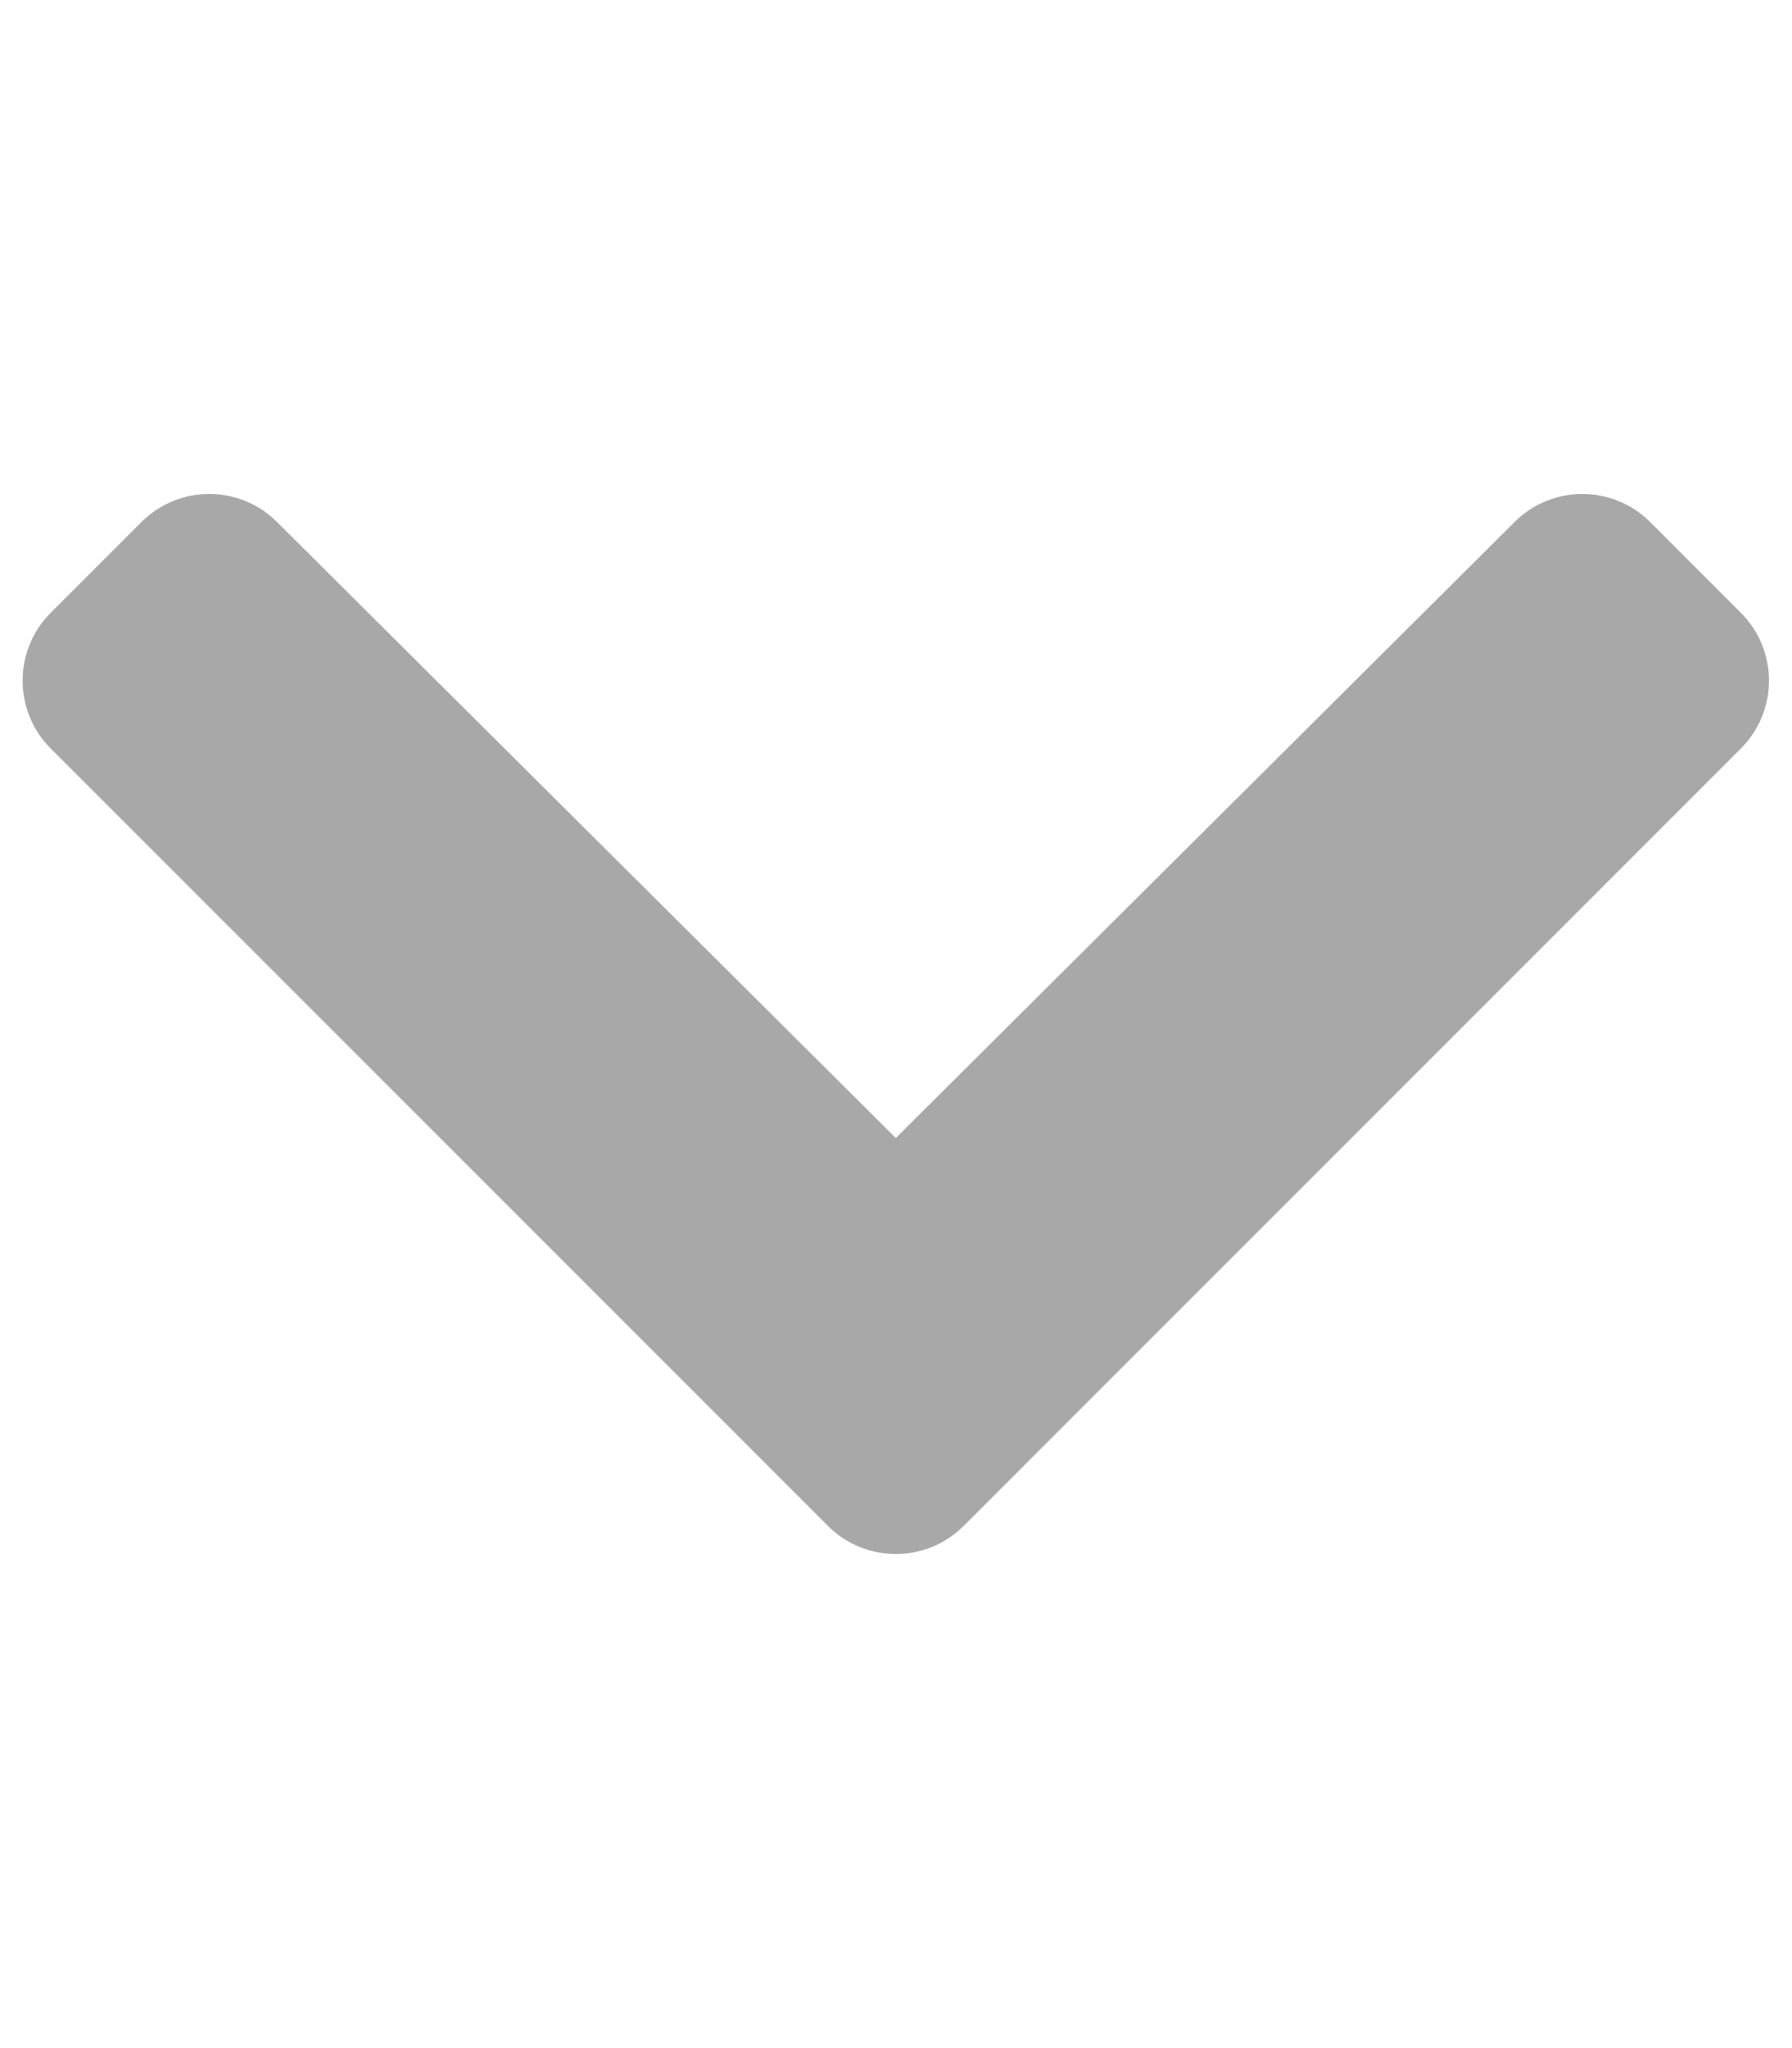
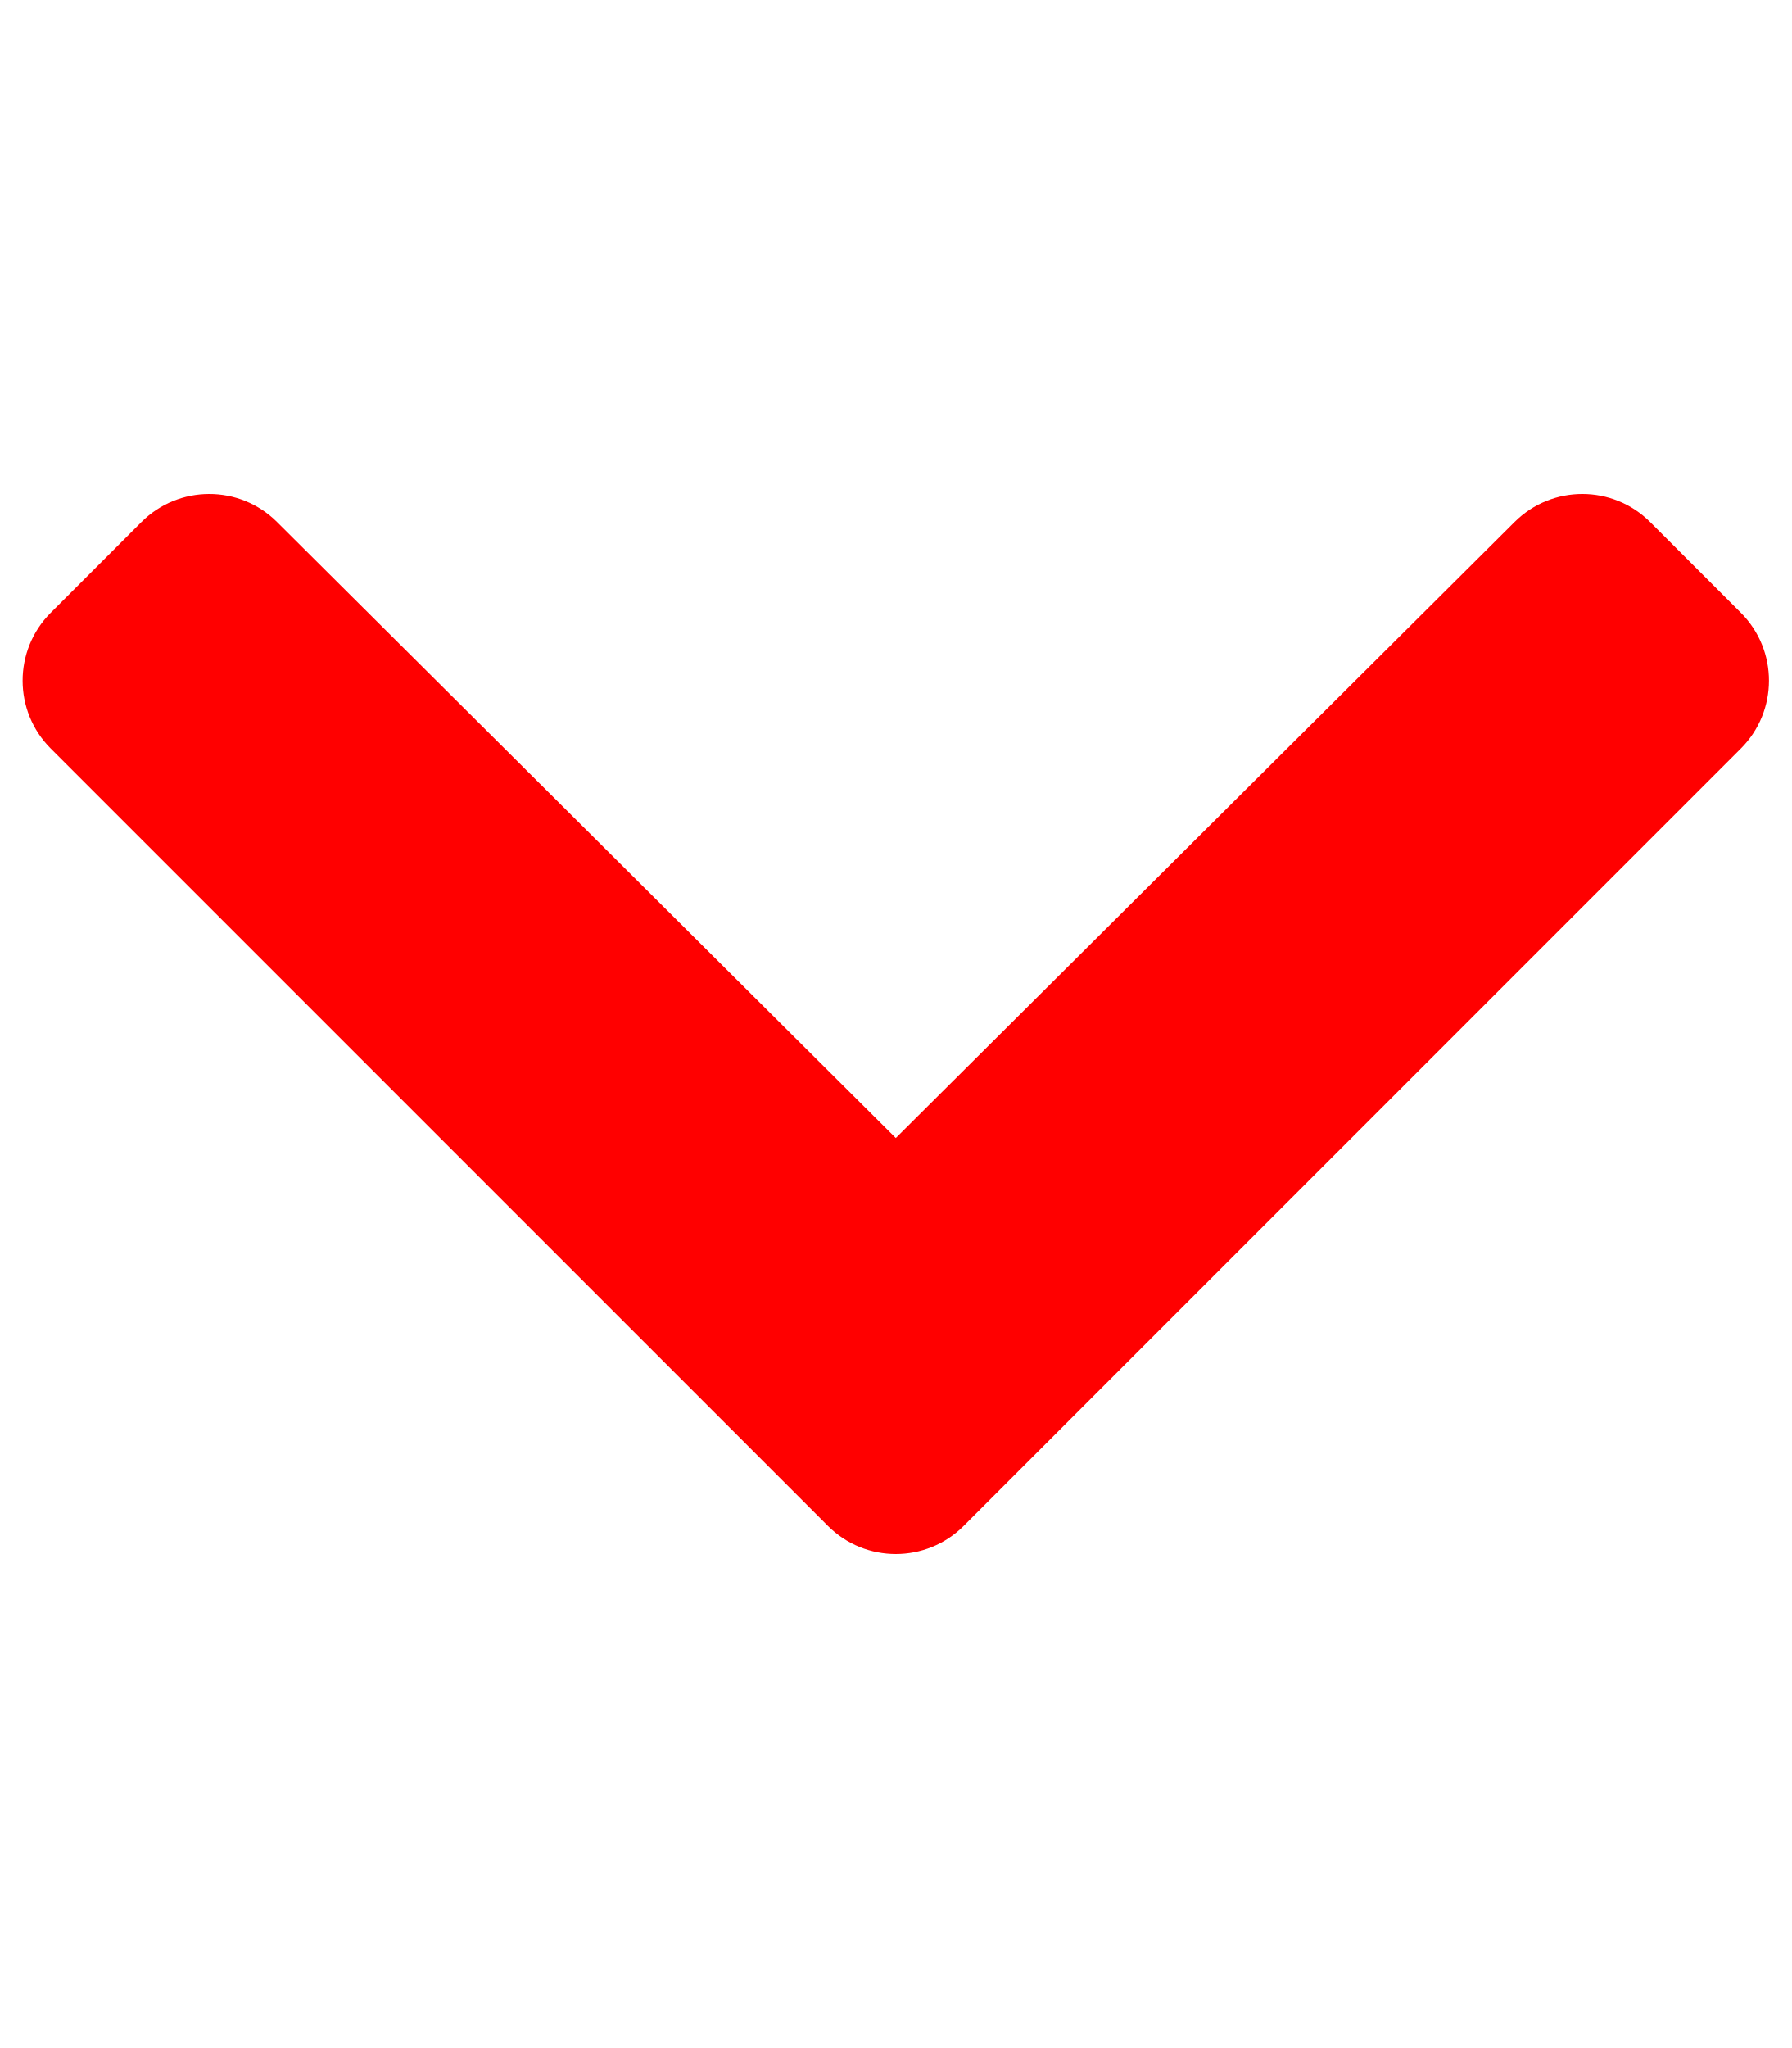
<svg xmlns="http://www.w3.org/2000/svg" aria-hidden="true" focusable="false" data-prefix="fas" data-icon="chevron-down" class="svg-inline--fa fa-chevron-down fa-w-14" role="img" viewBox="0 0 448 512">
-   <path fill="#a8a8a8" d="M207.029 381.476L12.686 187.132c-9.373-9.373-9.373-24.569 0-33.941l22.667-22.667c9.357-9.357 24.522-9.375 33.901-.04L224 284.505l154.745-154.021c9.379-9.335 24.544-9.317 33.901.04l22.667 22.667c9.373 9.373 9.373 24.569 0 33.941L240.971 381.476c-9.373 9.372-24.569 9.372-33.942 0z" />
+   <path fill="red" d="M207.029 381.476L12.686 187.132c-9.373-9.373-9.373-24.569 0-33.941l22.667-22.667c9.357-9.357 24.522-9.375 33.901-.04L224 284.505l154.745-154.021c9.379-9.335 24.544-9.317 33.901.04l22.667 22.667c9.373 9.373 9.373 24.569 0 33.941L240.971 381.476c-9.373 9.372-24.569 9.372-33.942 0z" />
</svg>
